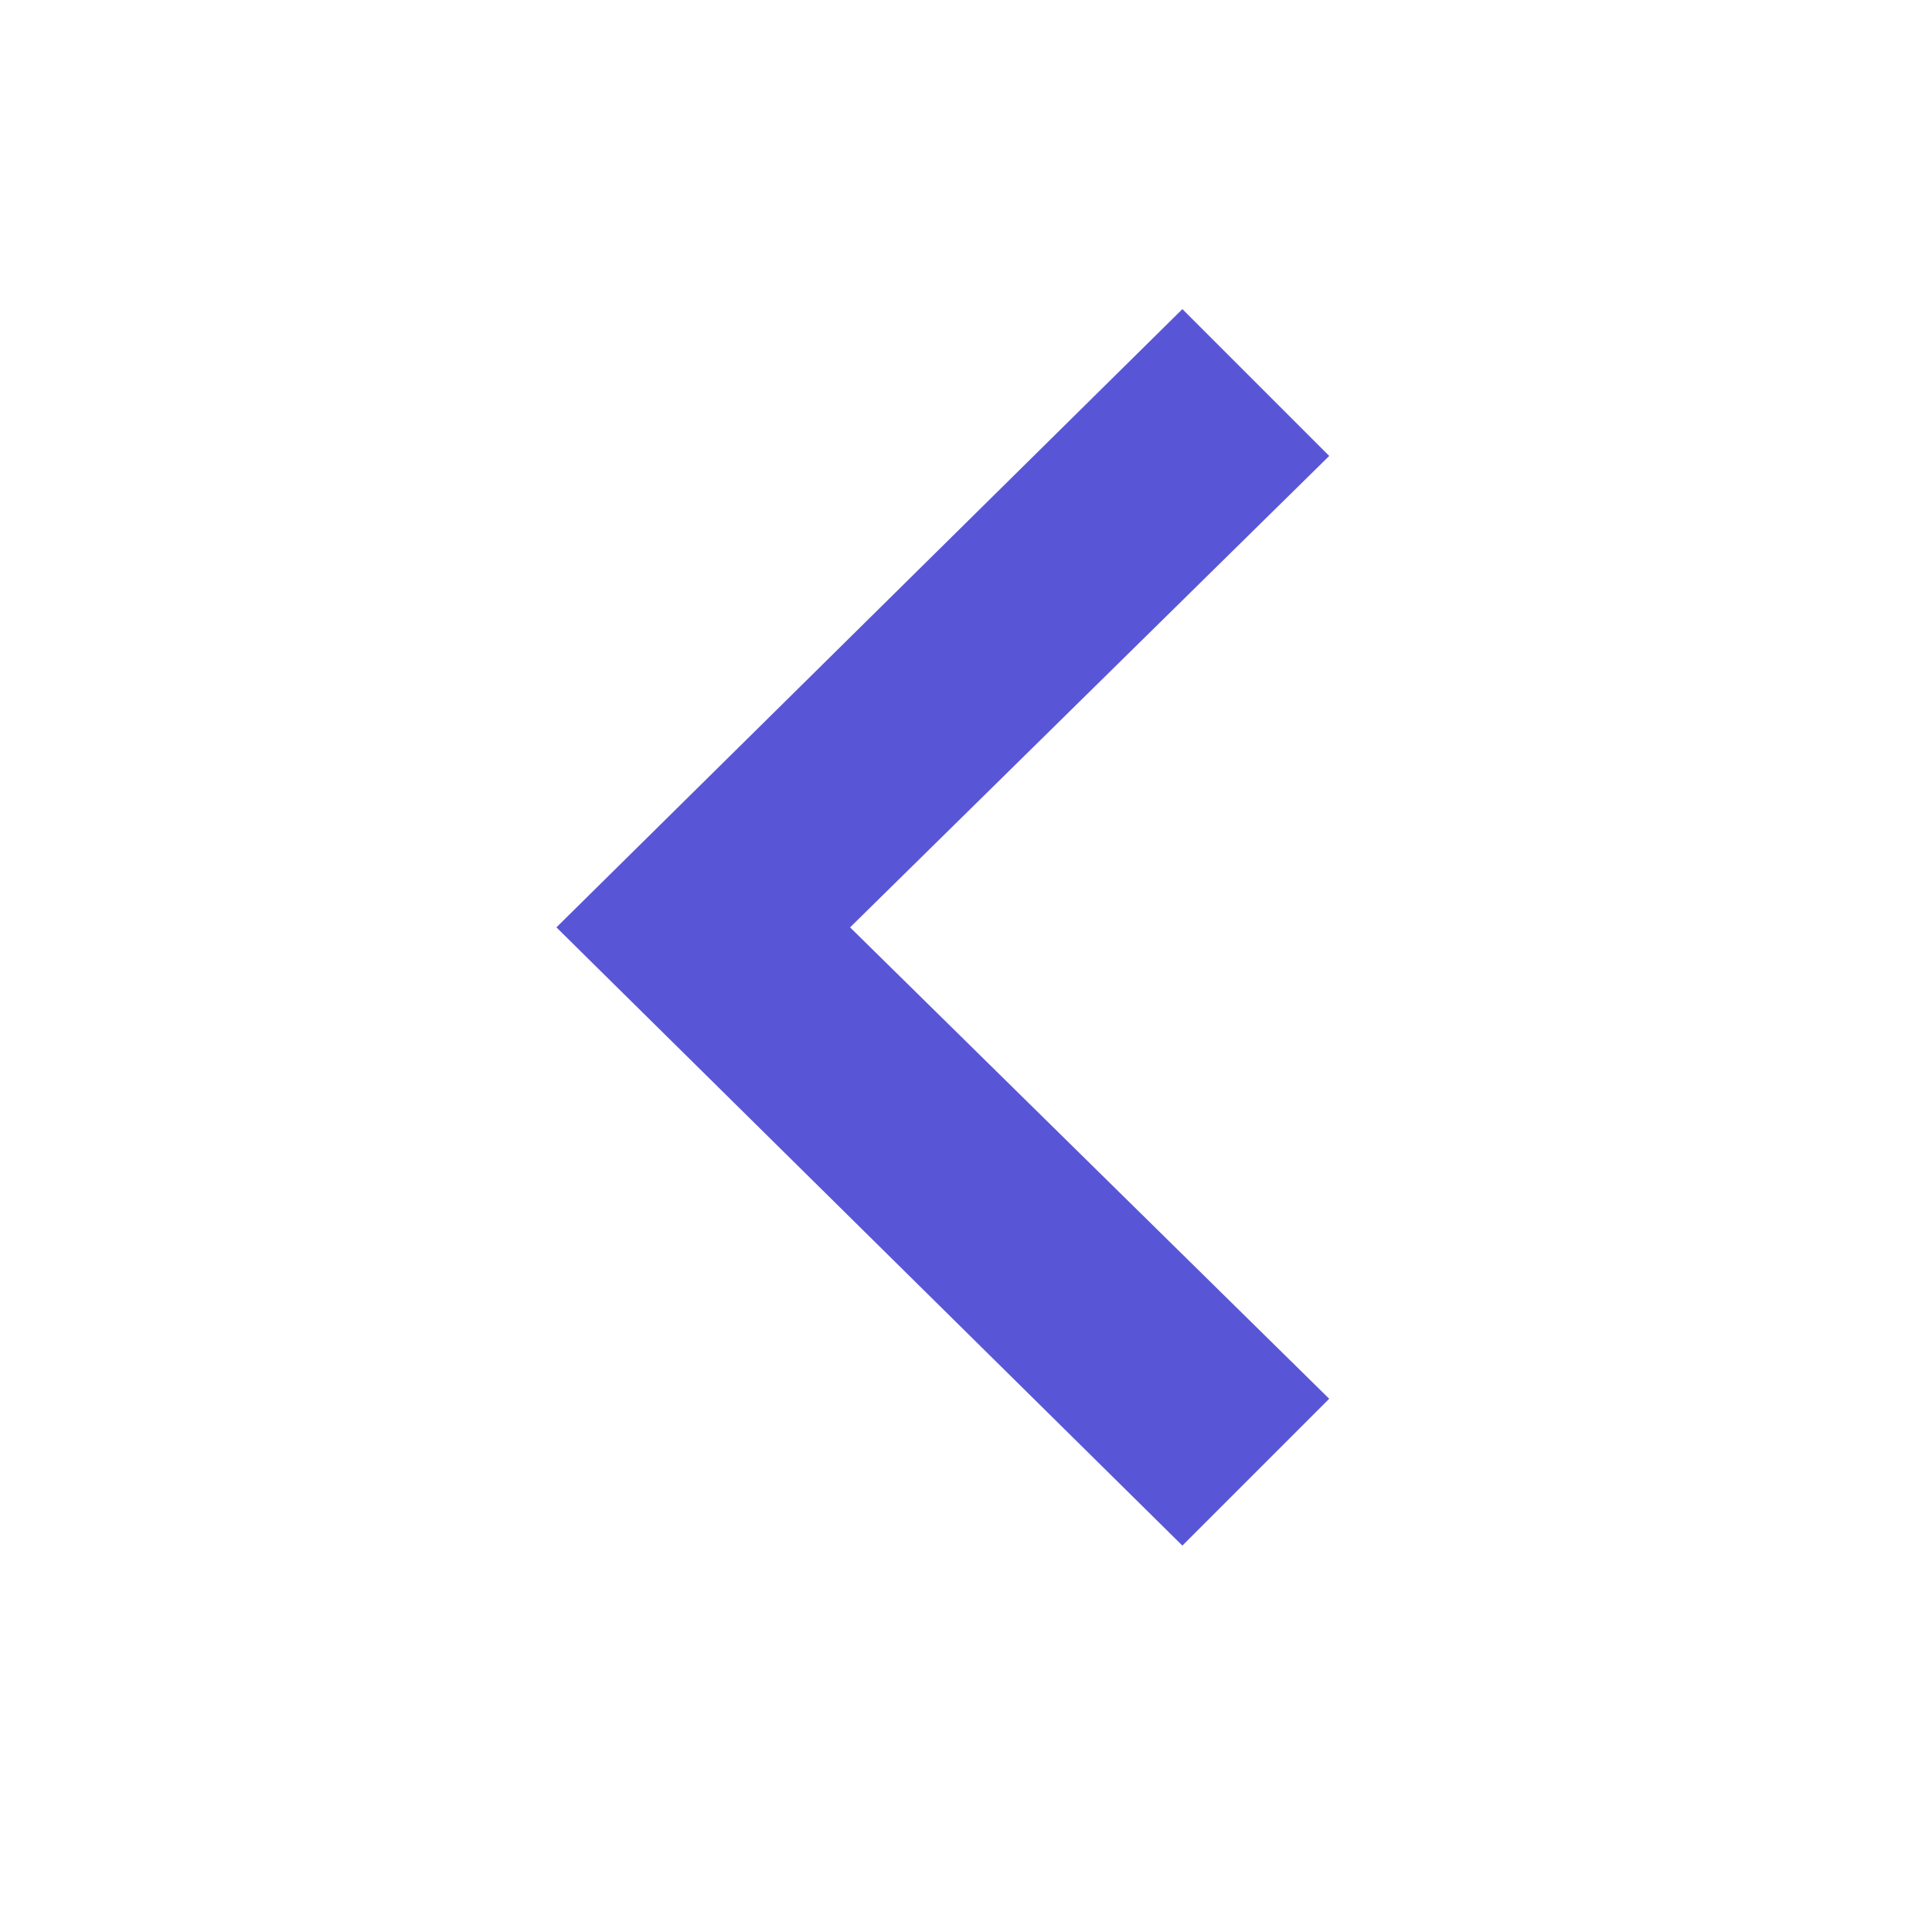
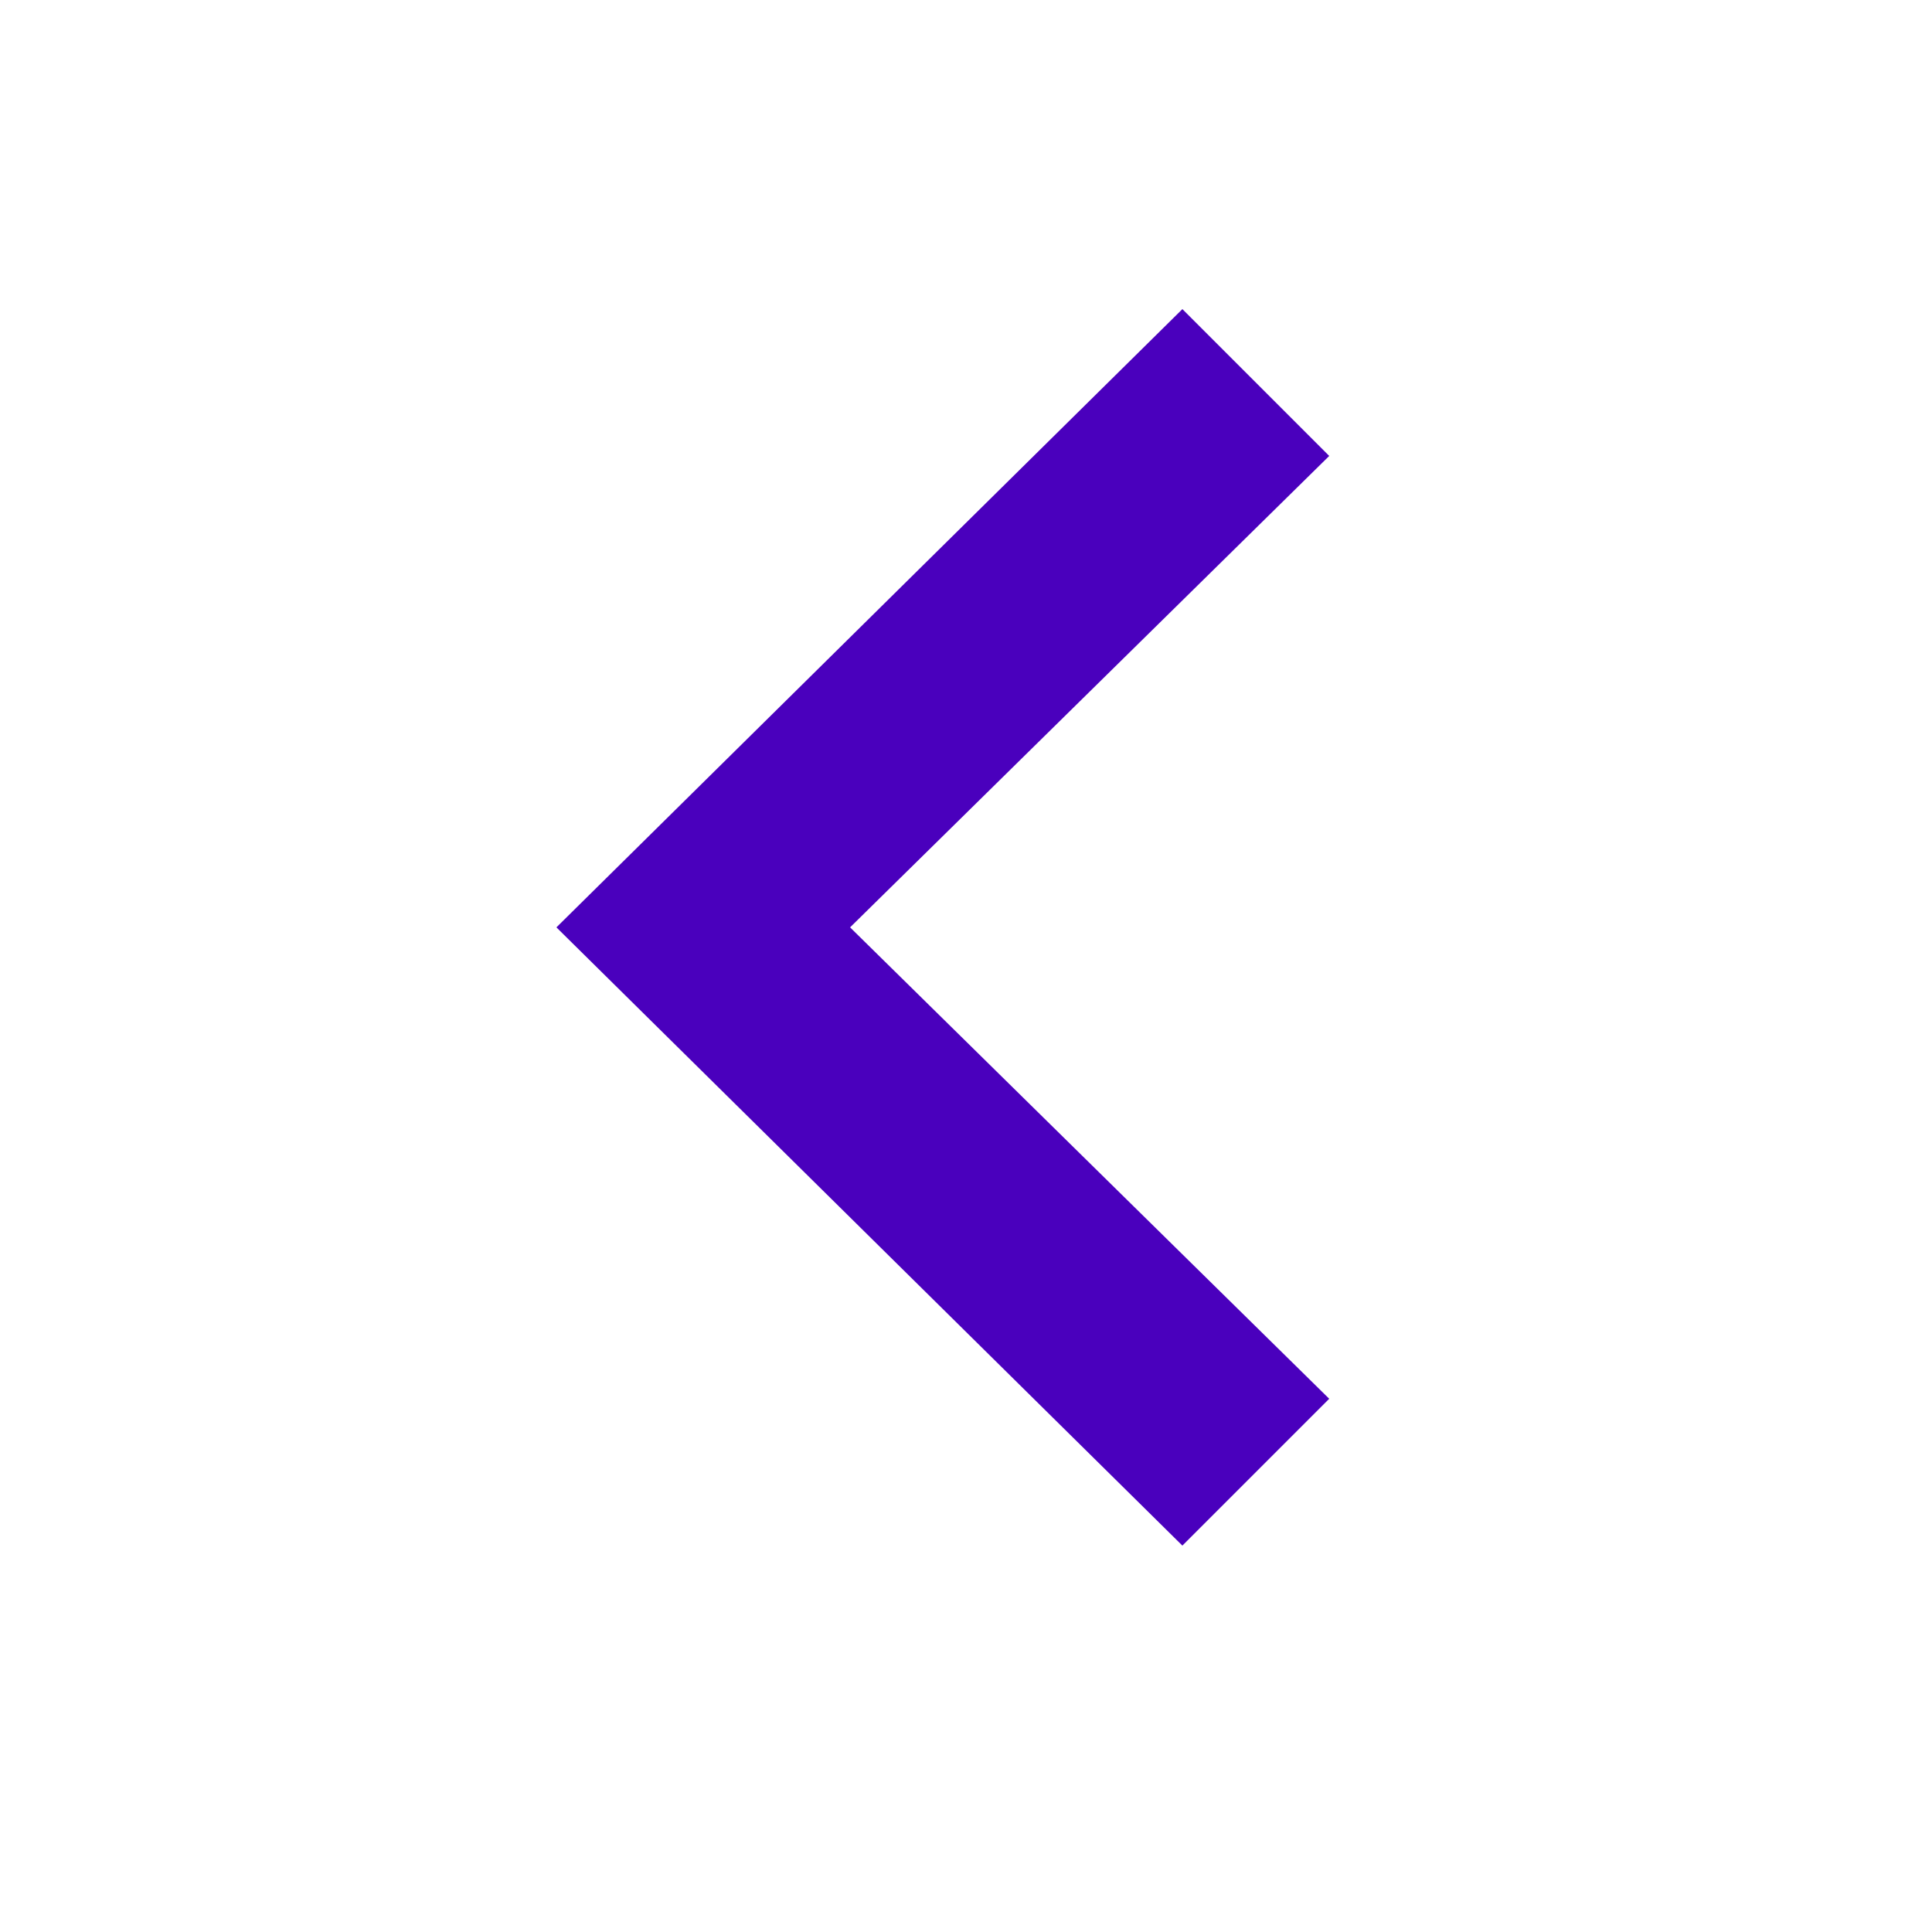
<svg xmlns="http://www.w3.org/2000/svg" version="1.1" id="Layer_1" x="0px" y="0px" viewBox="0 0 25 25" style="enable-background:new 0 0 25 25;" xml:space="preserve">
  <style type="text/css">
- 	.st0{fill-rule:evenodd;clip-rule:evenodd;fill:#5856D6;}
+ 	.st0{fill-rule:evenodd;clip-rule:evenodd;fill:#4A00BD;}
</style>
  <g>
    <polygon id="ic_navigate_before" class="st0" points="17.2,5.9 15.3,4 7.2,12 15.3,20 17.2,18.1 11,12  " />
  </g>
</svg>
